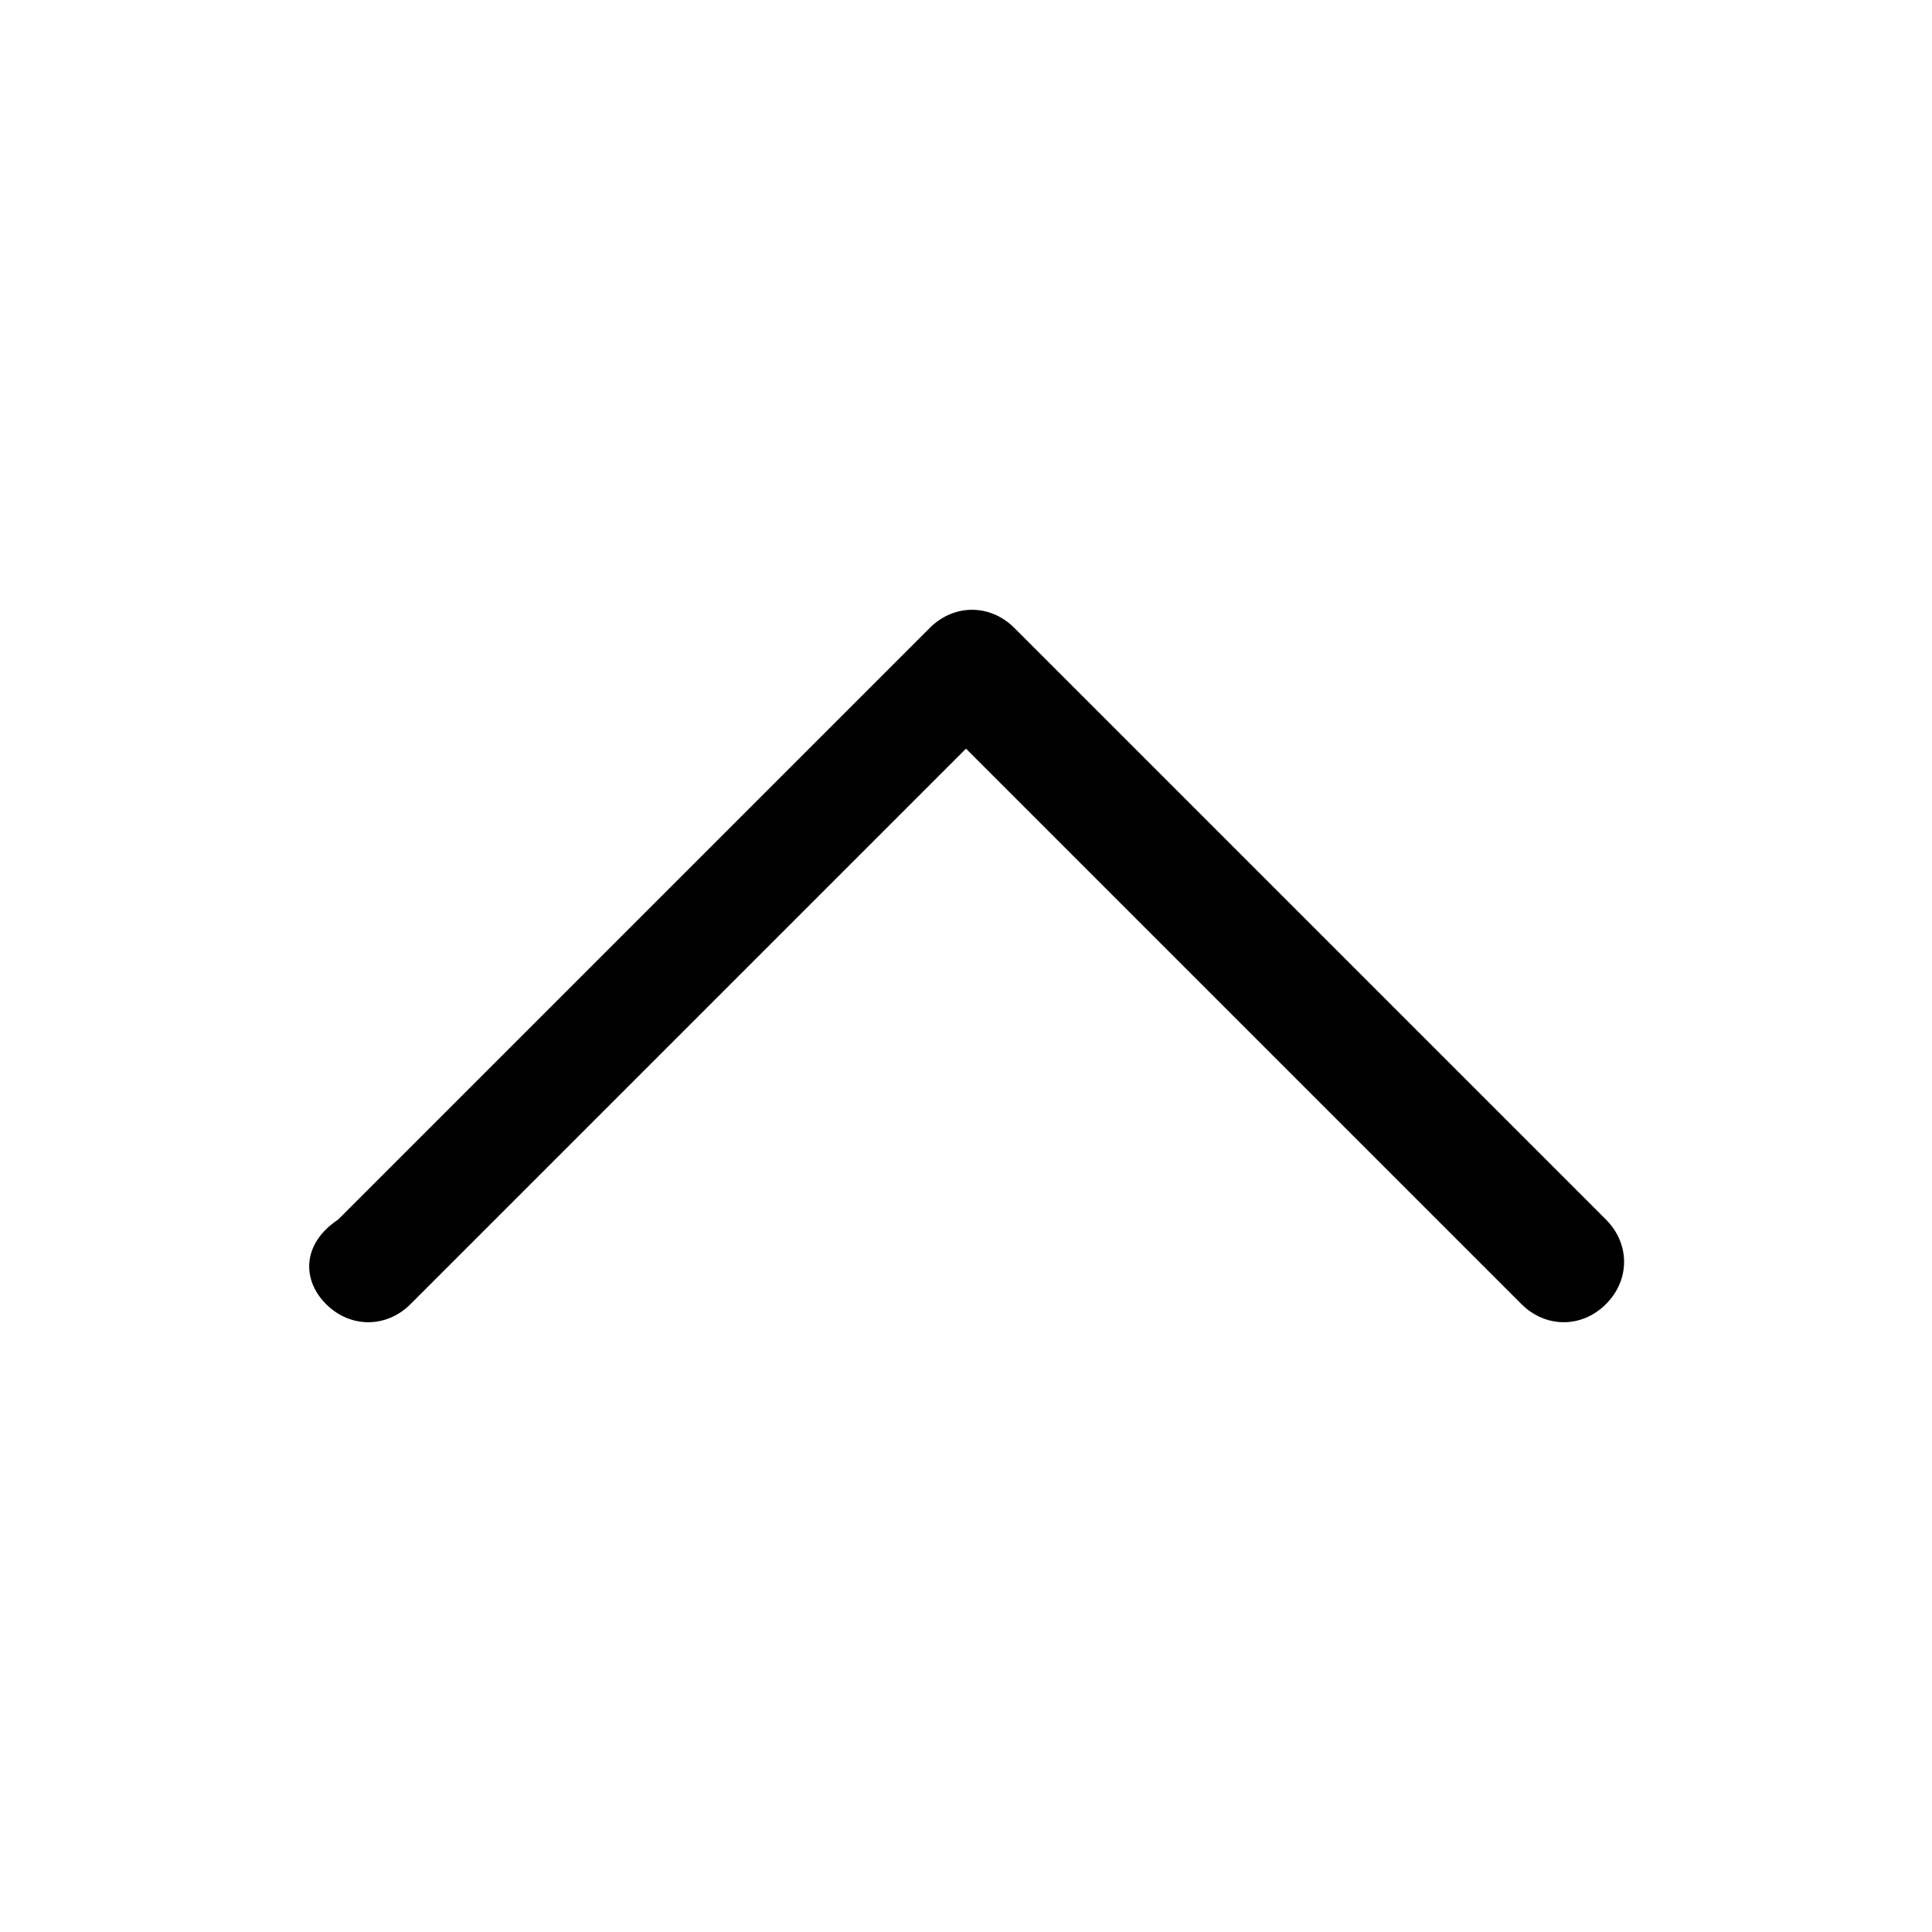
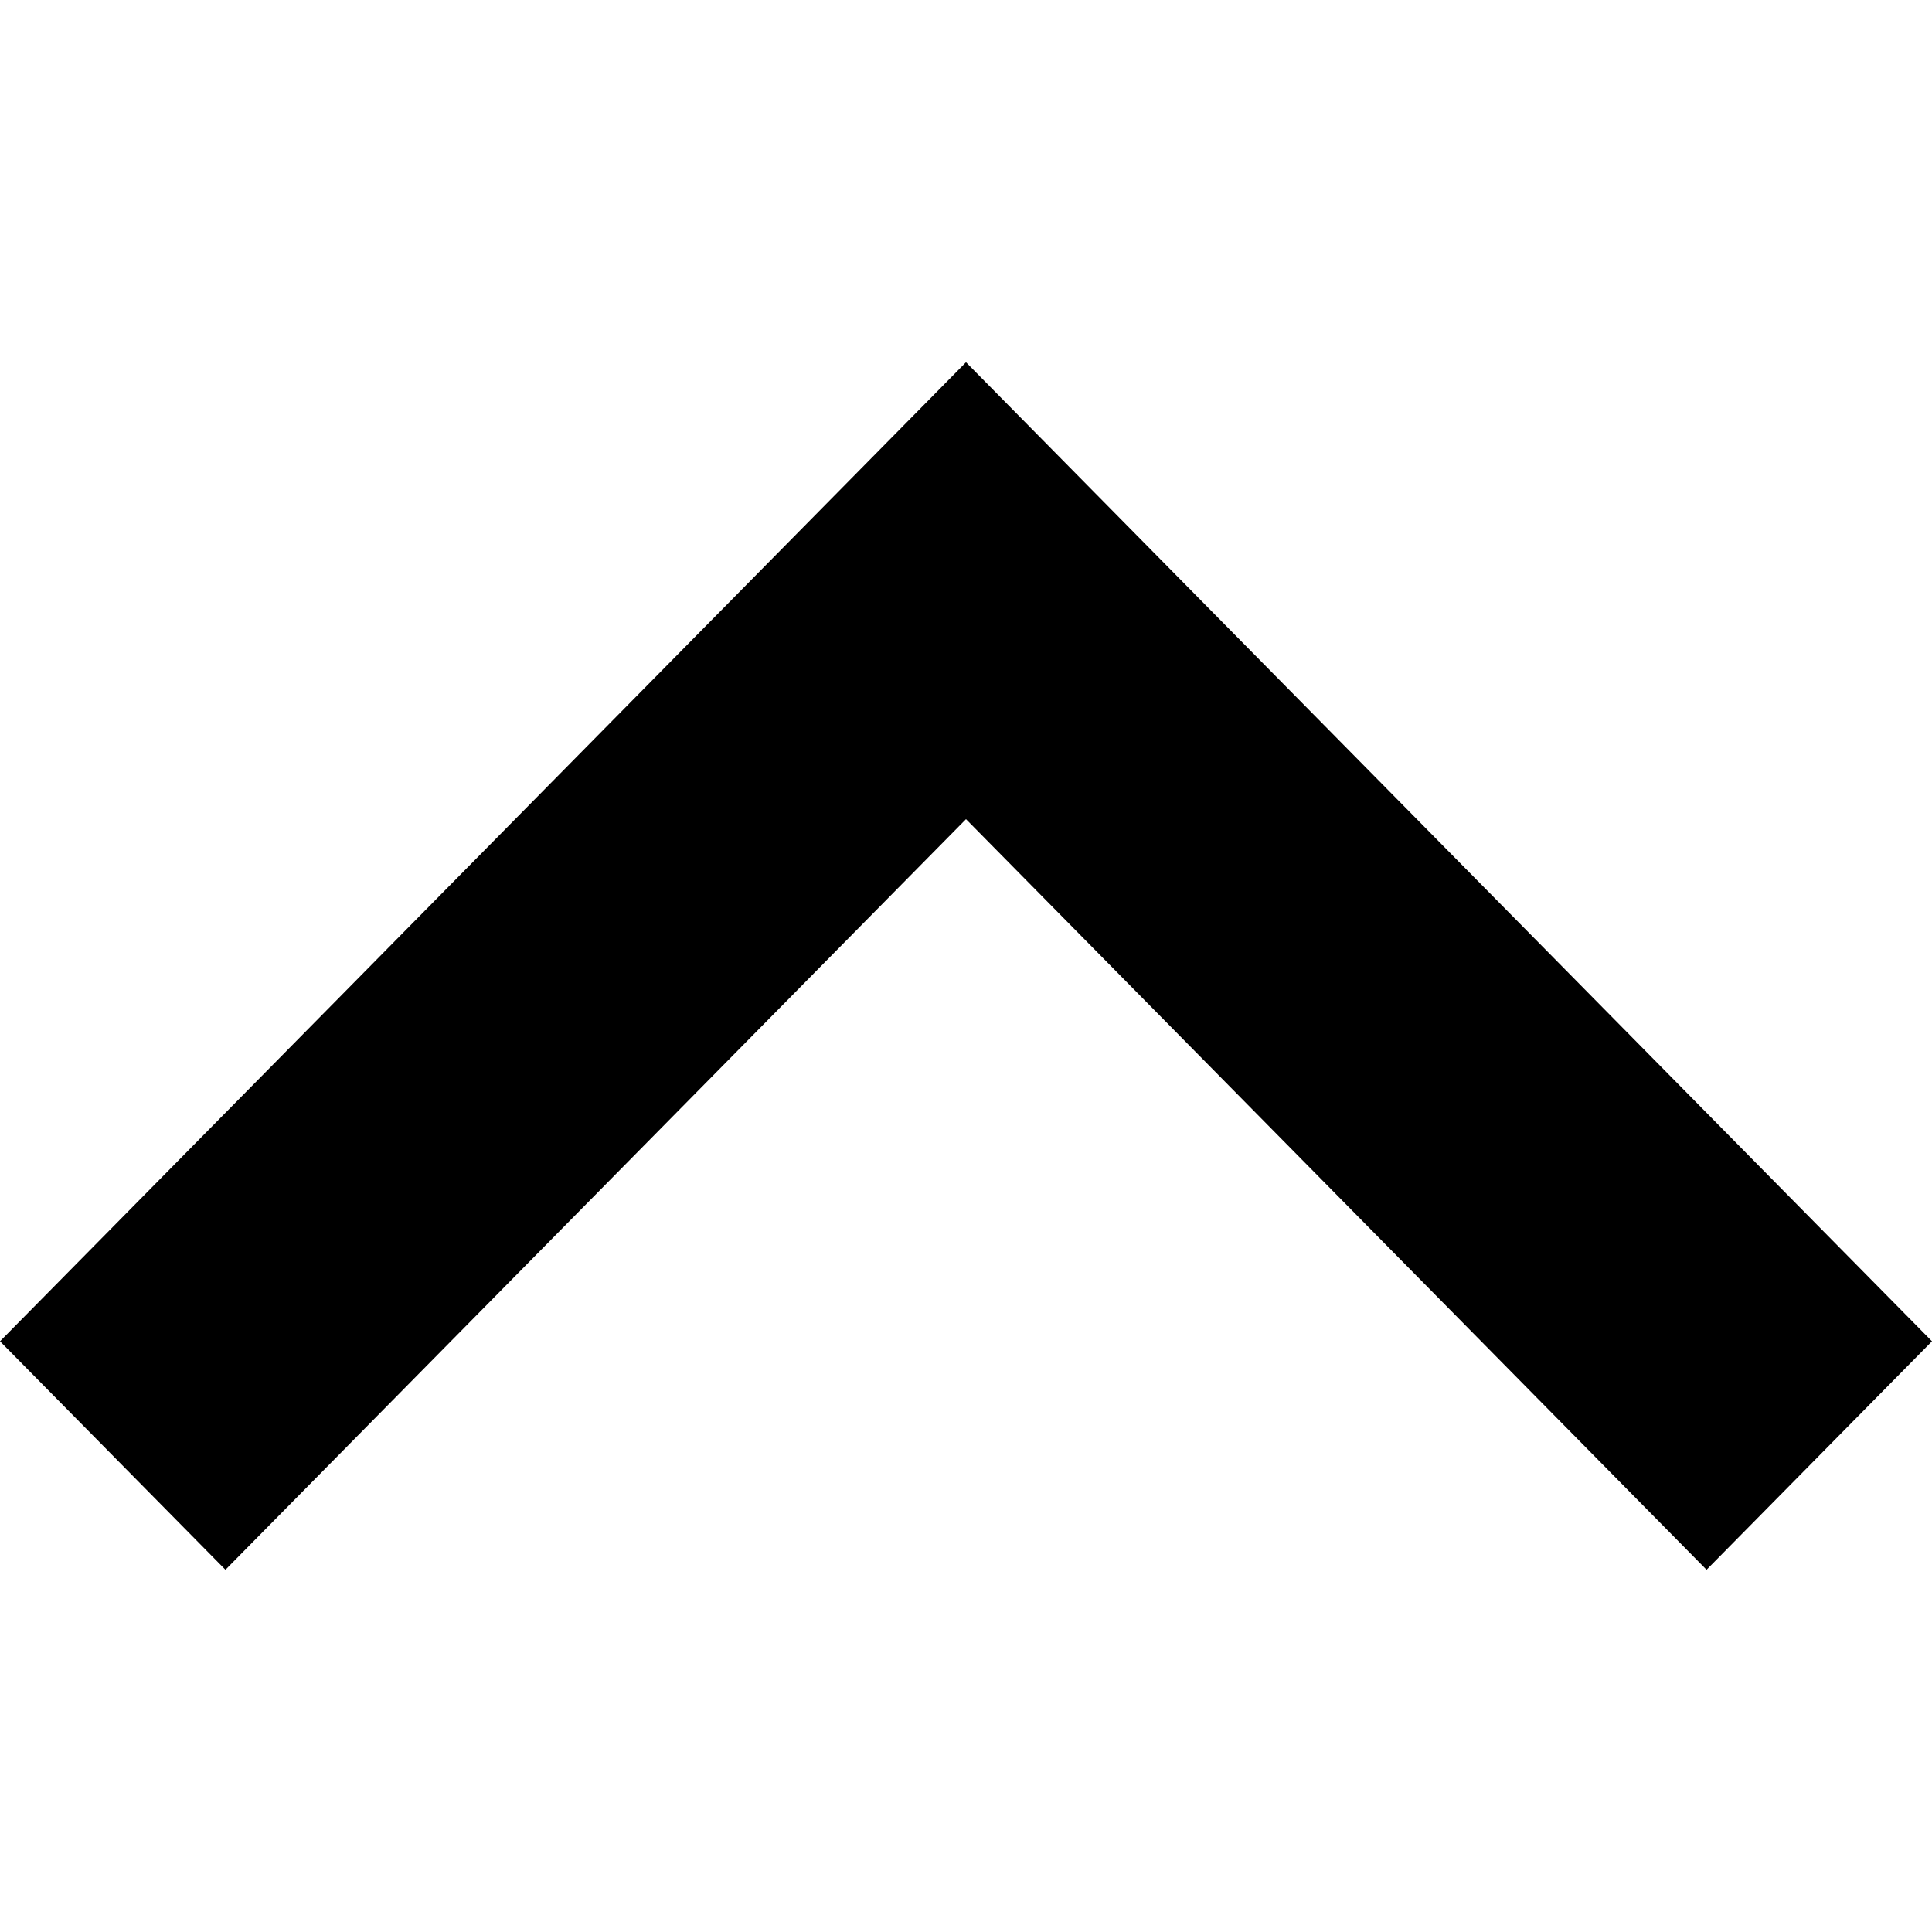
- <svg xmlns="http://www.w3.org/2000/svg" version="1.1" id="Layer_1" x="0px" y="0px" viewBox="0 0 16 16" style="enable-background:new 0 0 16 16;" xml:space="preserve">
-   <path d="M2.7,10.8c0.2,0.2,0.5,0.2,0.7,0L8,6.2l4.6,4.6c0.2,0.2,0.5,0.2,0.7,0s0.2-0.5,0-0.7L8.4,5.2C8.2,5,7.9,5,7.7,5.2l-4.9,4.9  C2.5,10.3,2.5,10.6,2.7,10.8z" />
+ <svg xmlns="http://www.w3.org/2000/svg" width="16px" height="16px" viewBox="0 0 16 16" version="1.1">
+   <defs />
+   <g id="Page-1" stroke="none" stroke-width="1" fill="none" fill-rule="evenodd">
+     <g id="Chevron-up" fill="#000000">
+       <polygon id="Right-Arrow" transform="translate(8, 8) rotate(-90) translate(-8, -8) " points="4.892 0 3 1.867 9.216 8 3 14.133 4.892 16 13 8" />
+     </g>
+   </g>
</svg>
